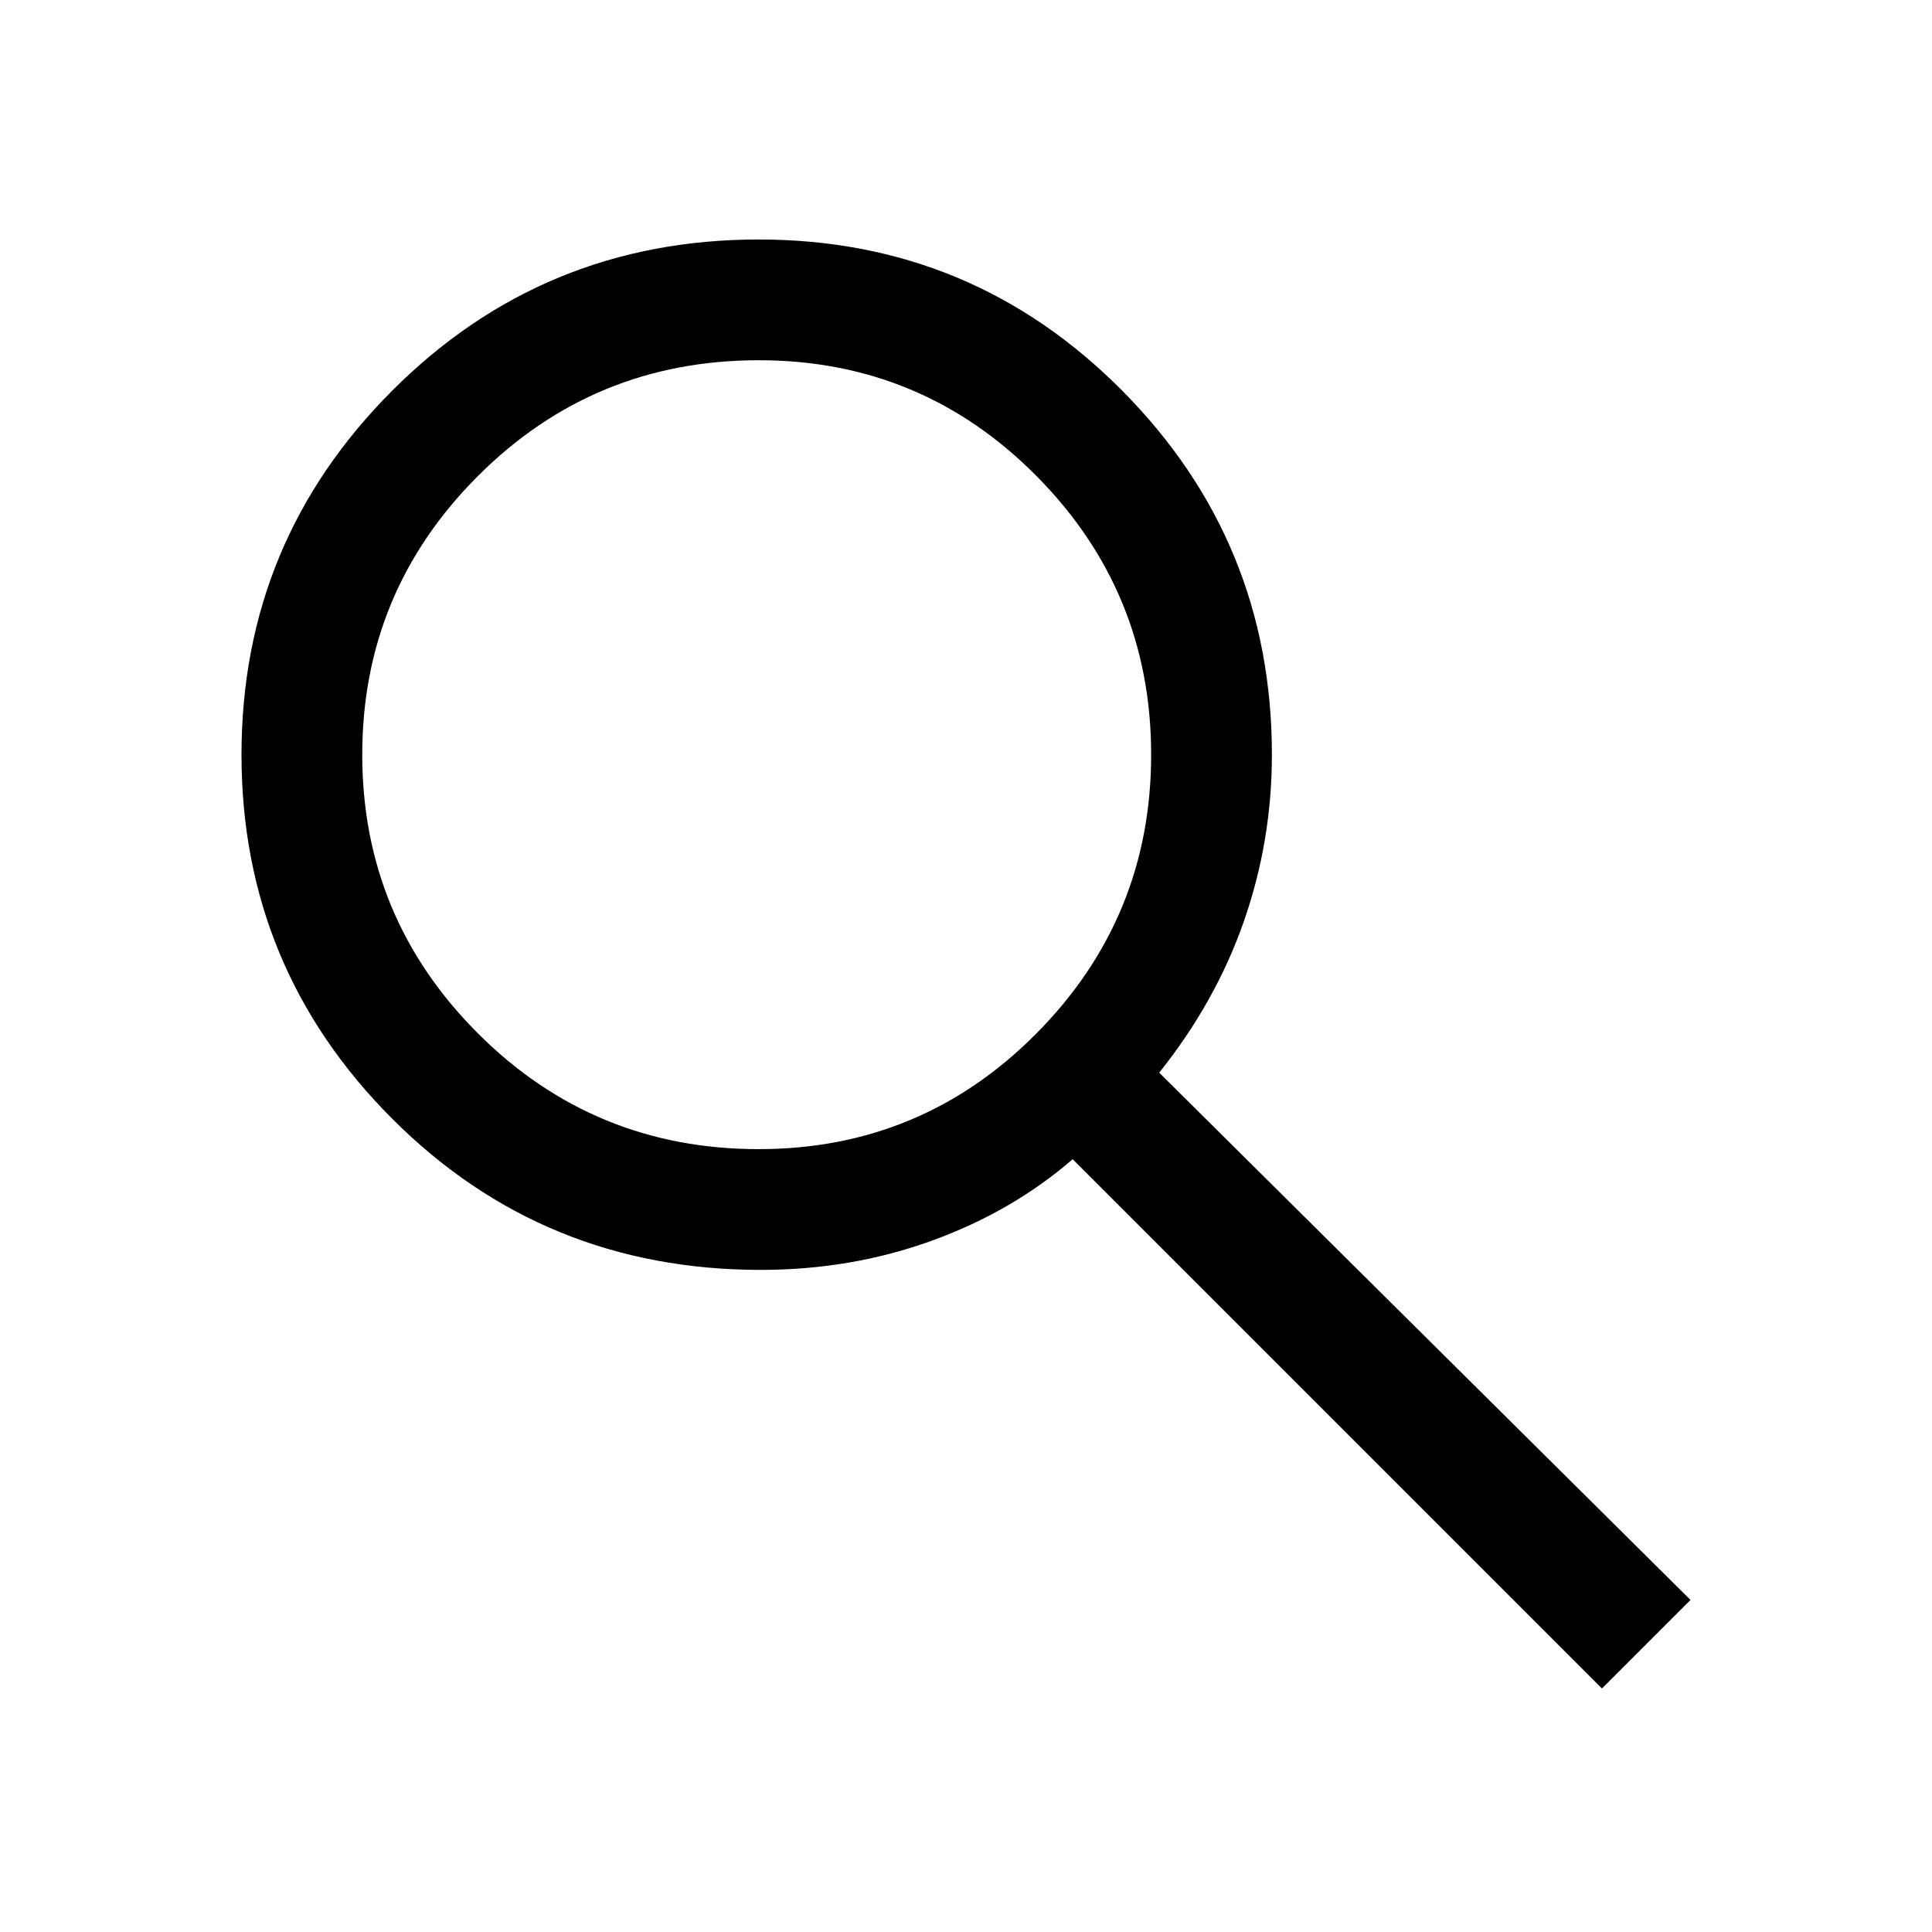
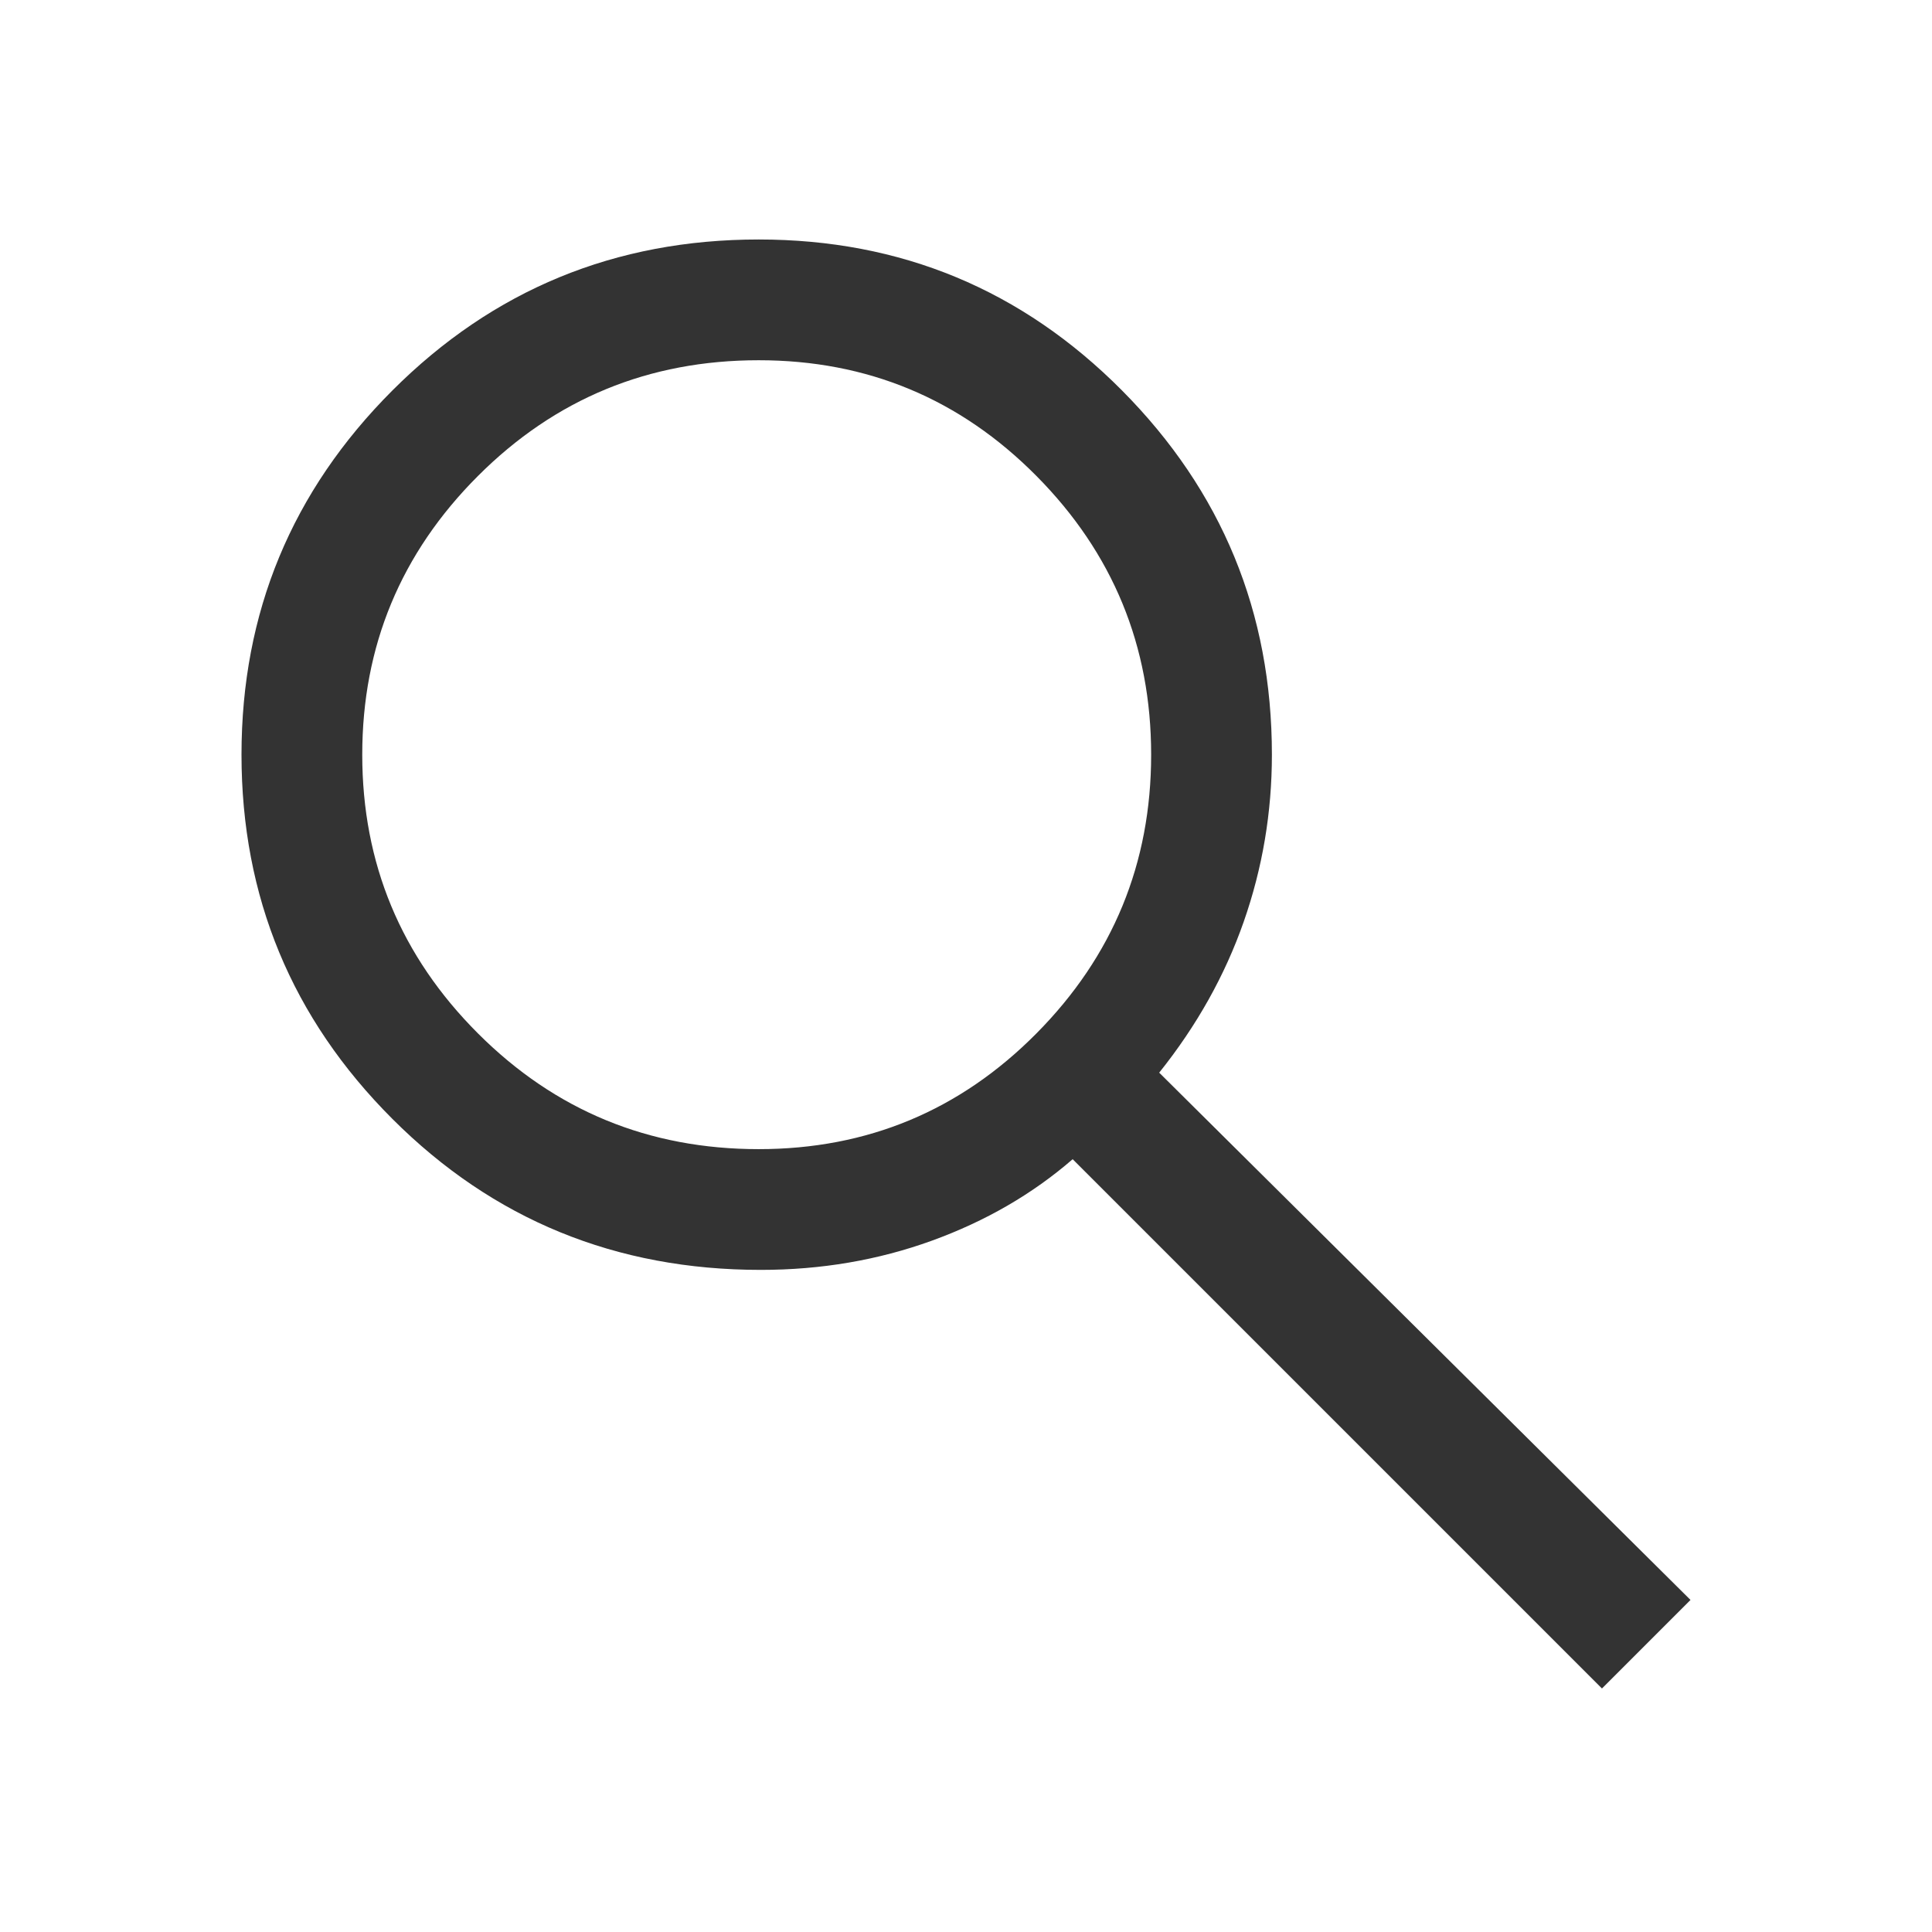
- <svg xmlns="http://www.w3.org/2000/svg" height="48" width="48">
+ <svg xmlns="http://www.w3.org/2000/svg" height="48" width="48" fill="#333">
  <path d="M39.8 41.95 26.65 28.8q-1.5 1.3-3.5 2.025-2 .725-4.25.725-5.4 0-9.15-3.75T6 18.75q0-5.3 3.75-9.05 3.75-3.75 9.1-3.75 5.3 0 9.025 3.75 3.725 3.75 3.725 9.05 0 2.15-.7 4.15-.7 2-2.1 3.75L42 39.75Zm-20.95-13.4q4.05 0 6.9-2.875Q28.6 22.8 28.6 18.75t-2.85-6.925Q22.9 8.95 18.85 8.95q-4.1 0-6.975 2.875T9 18.75q0 4.05 2.875 6.925t6.975 2.875Z" />
</svg>
